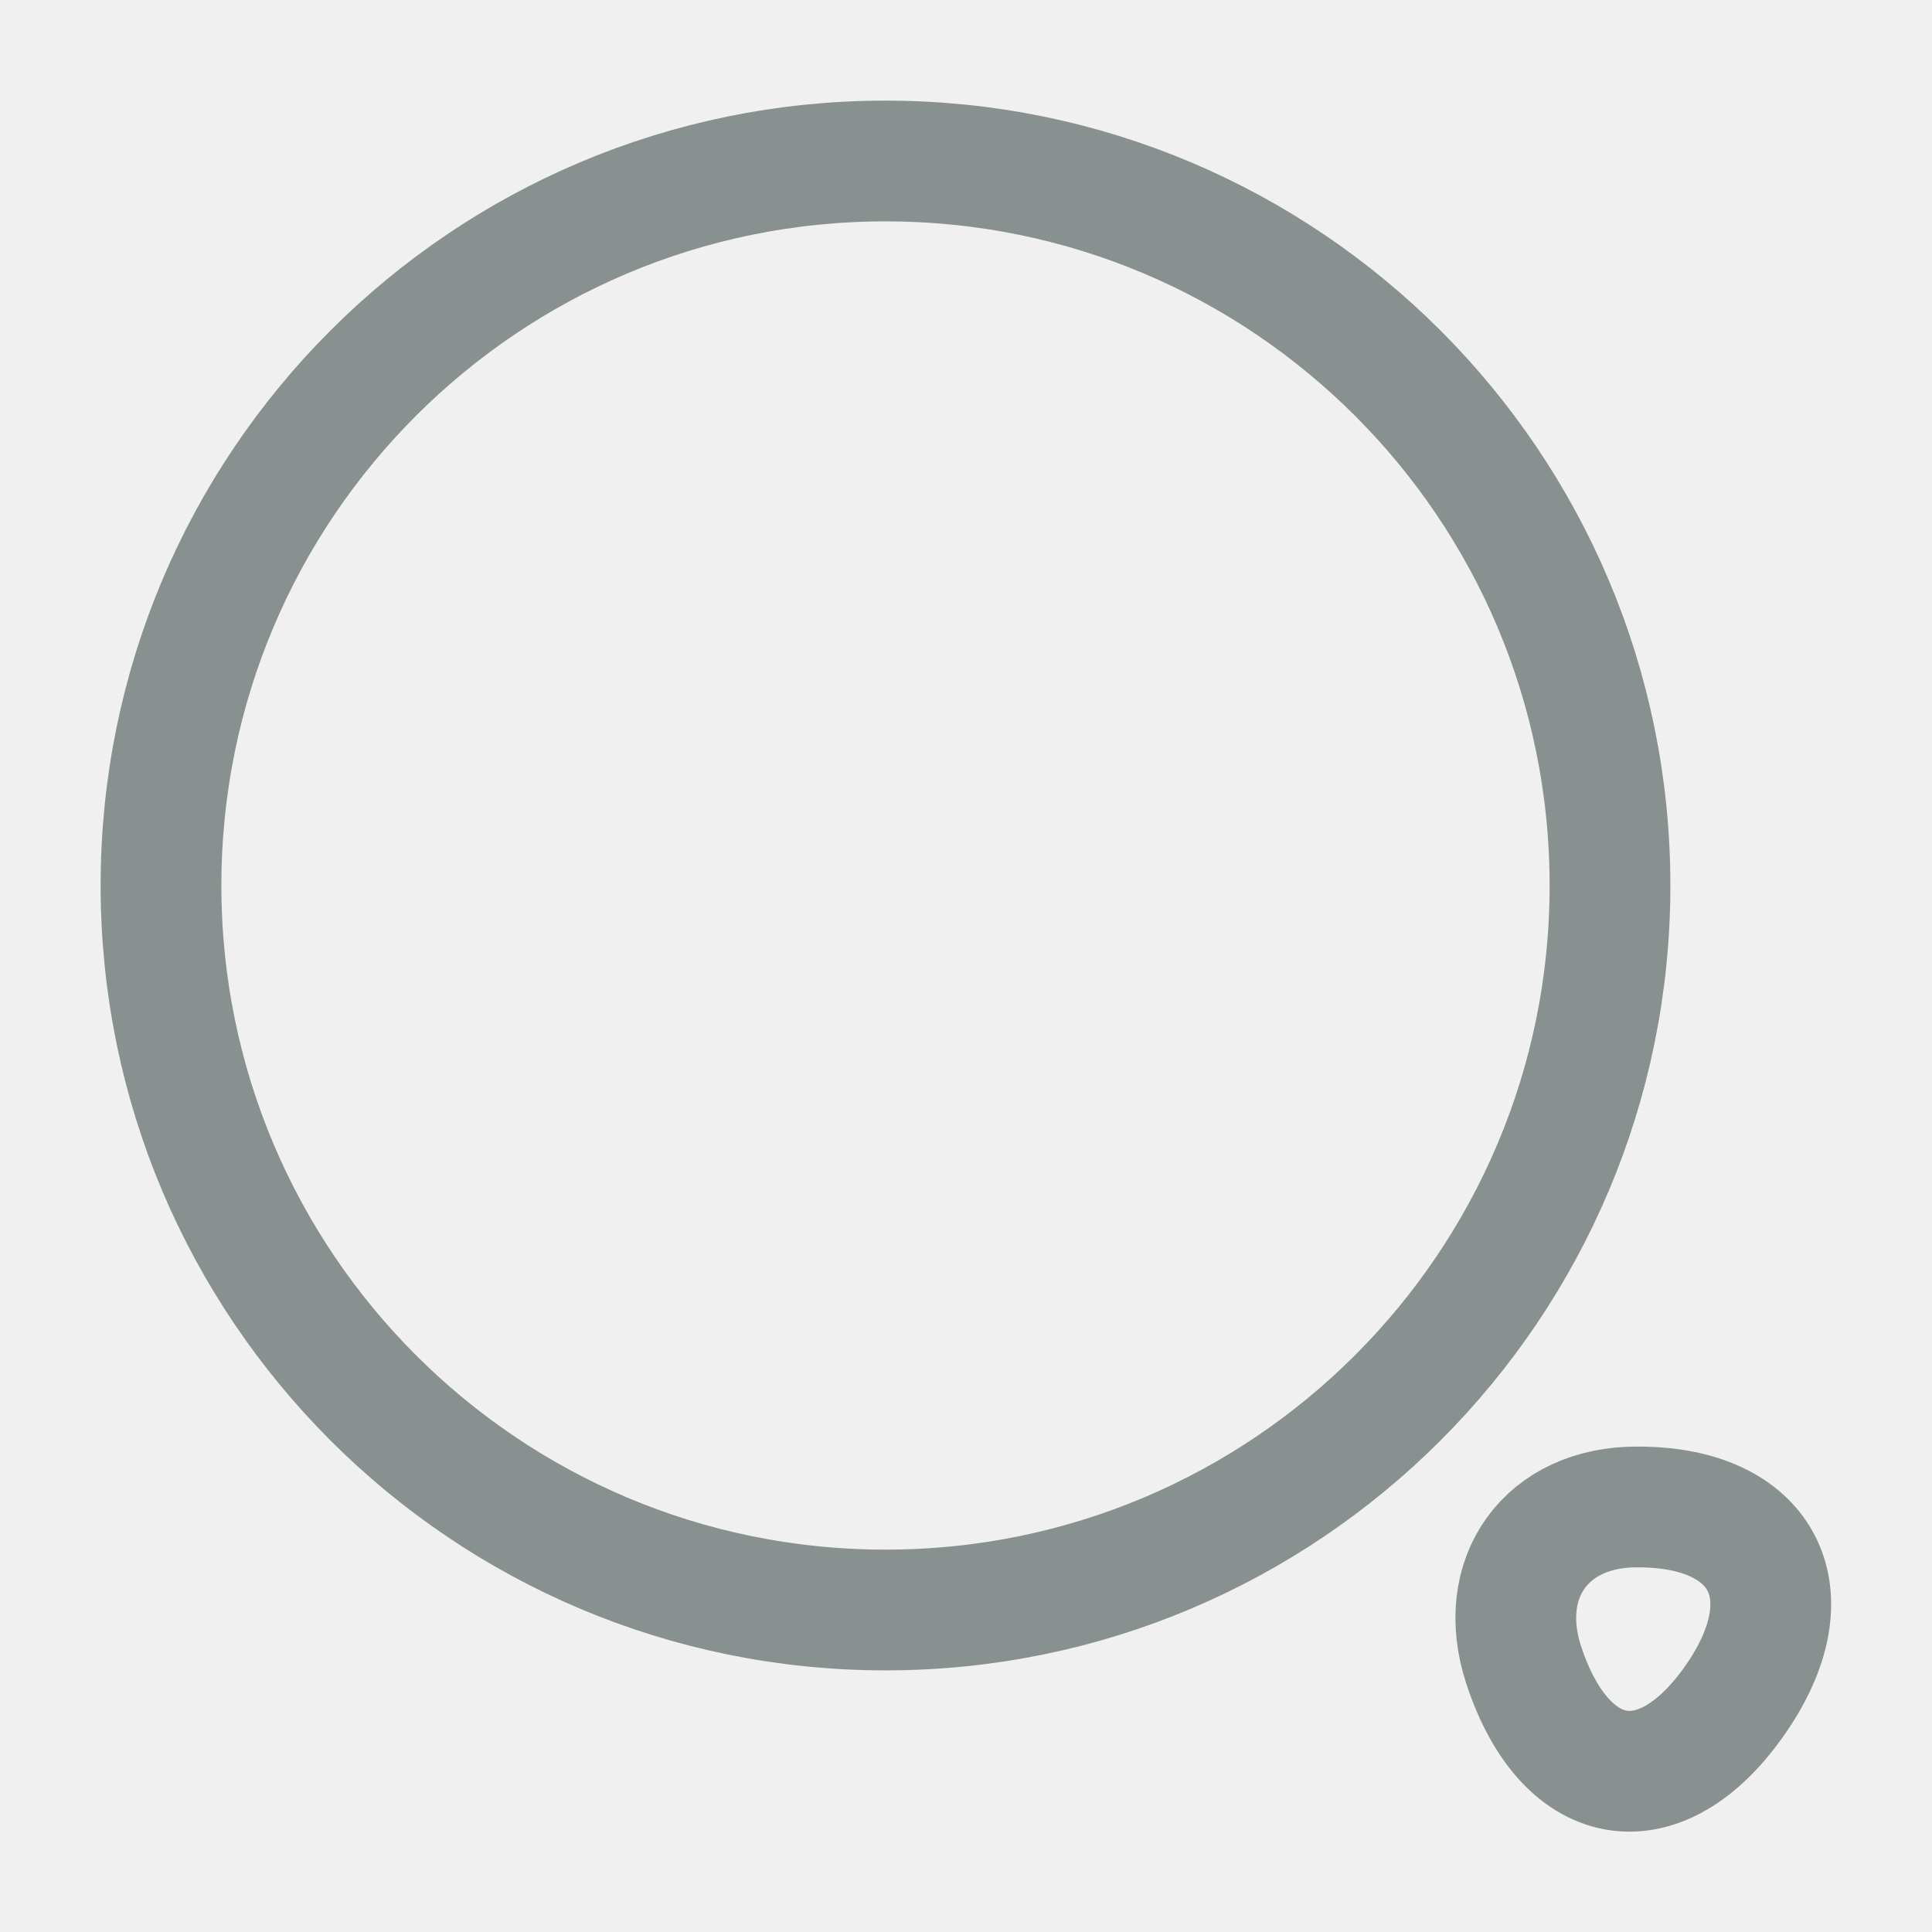
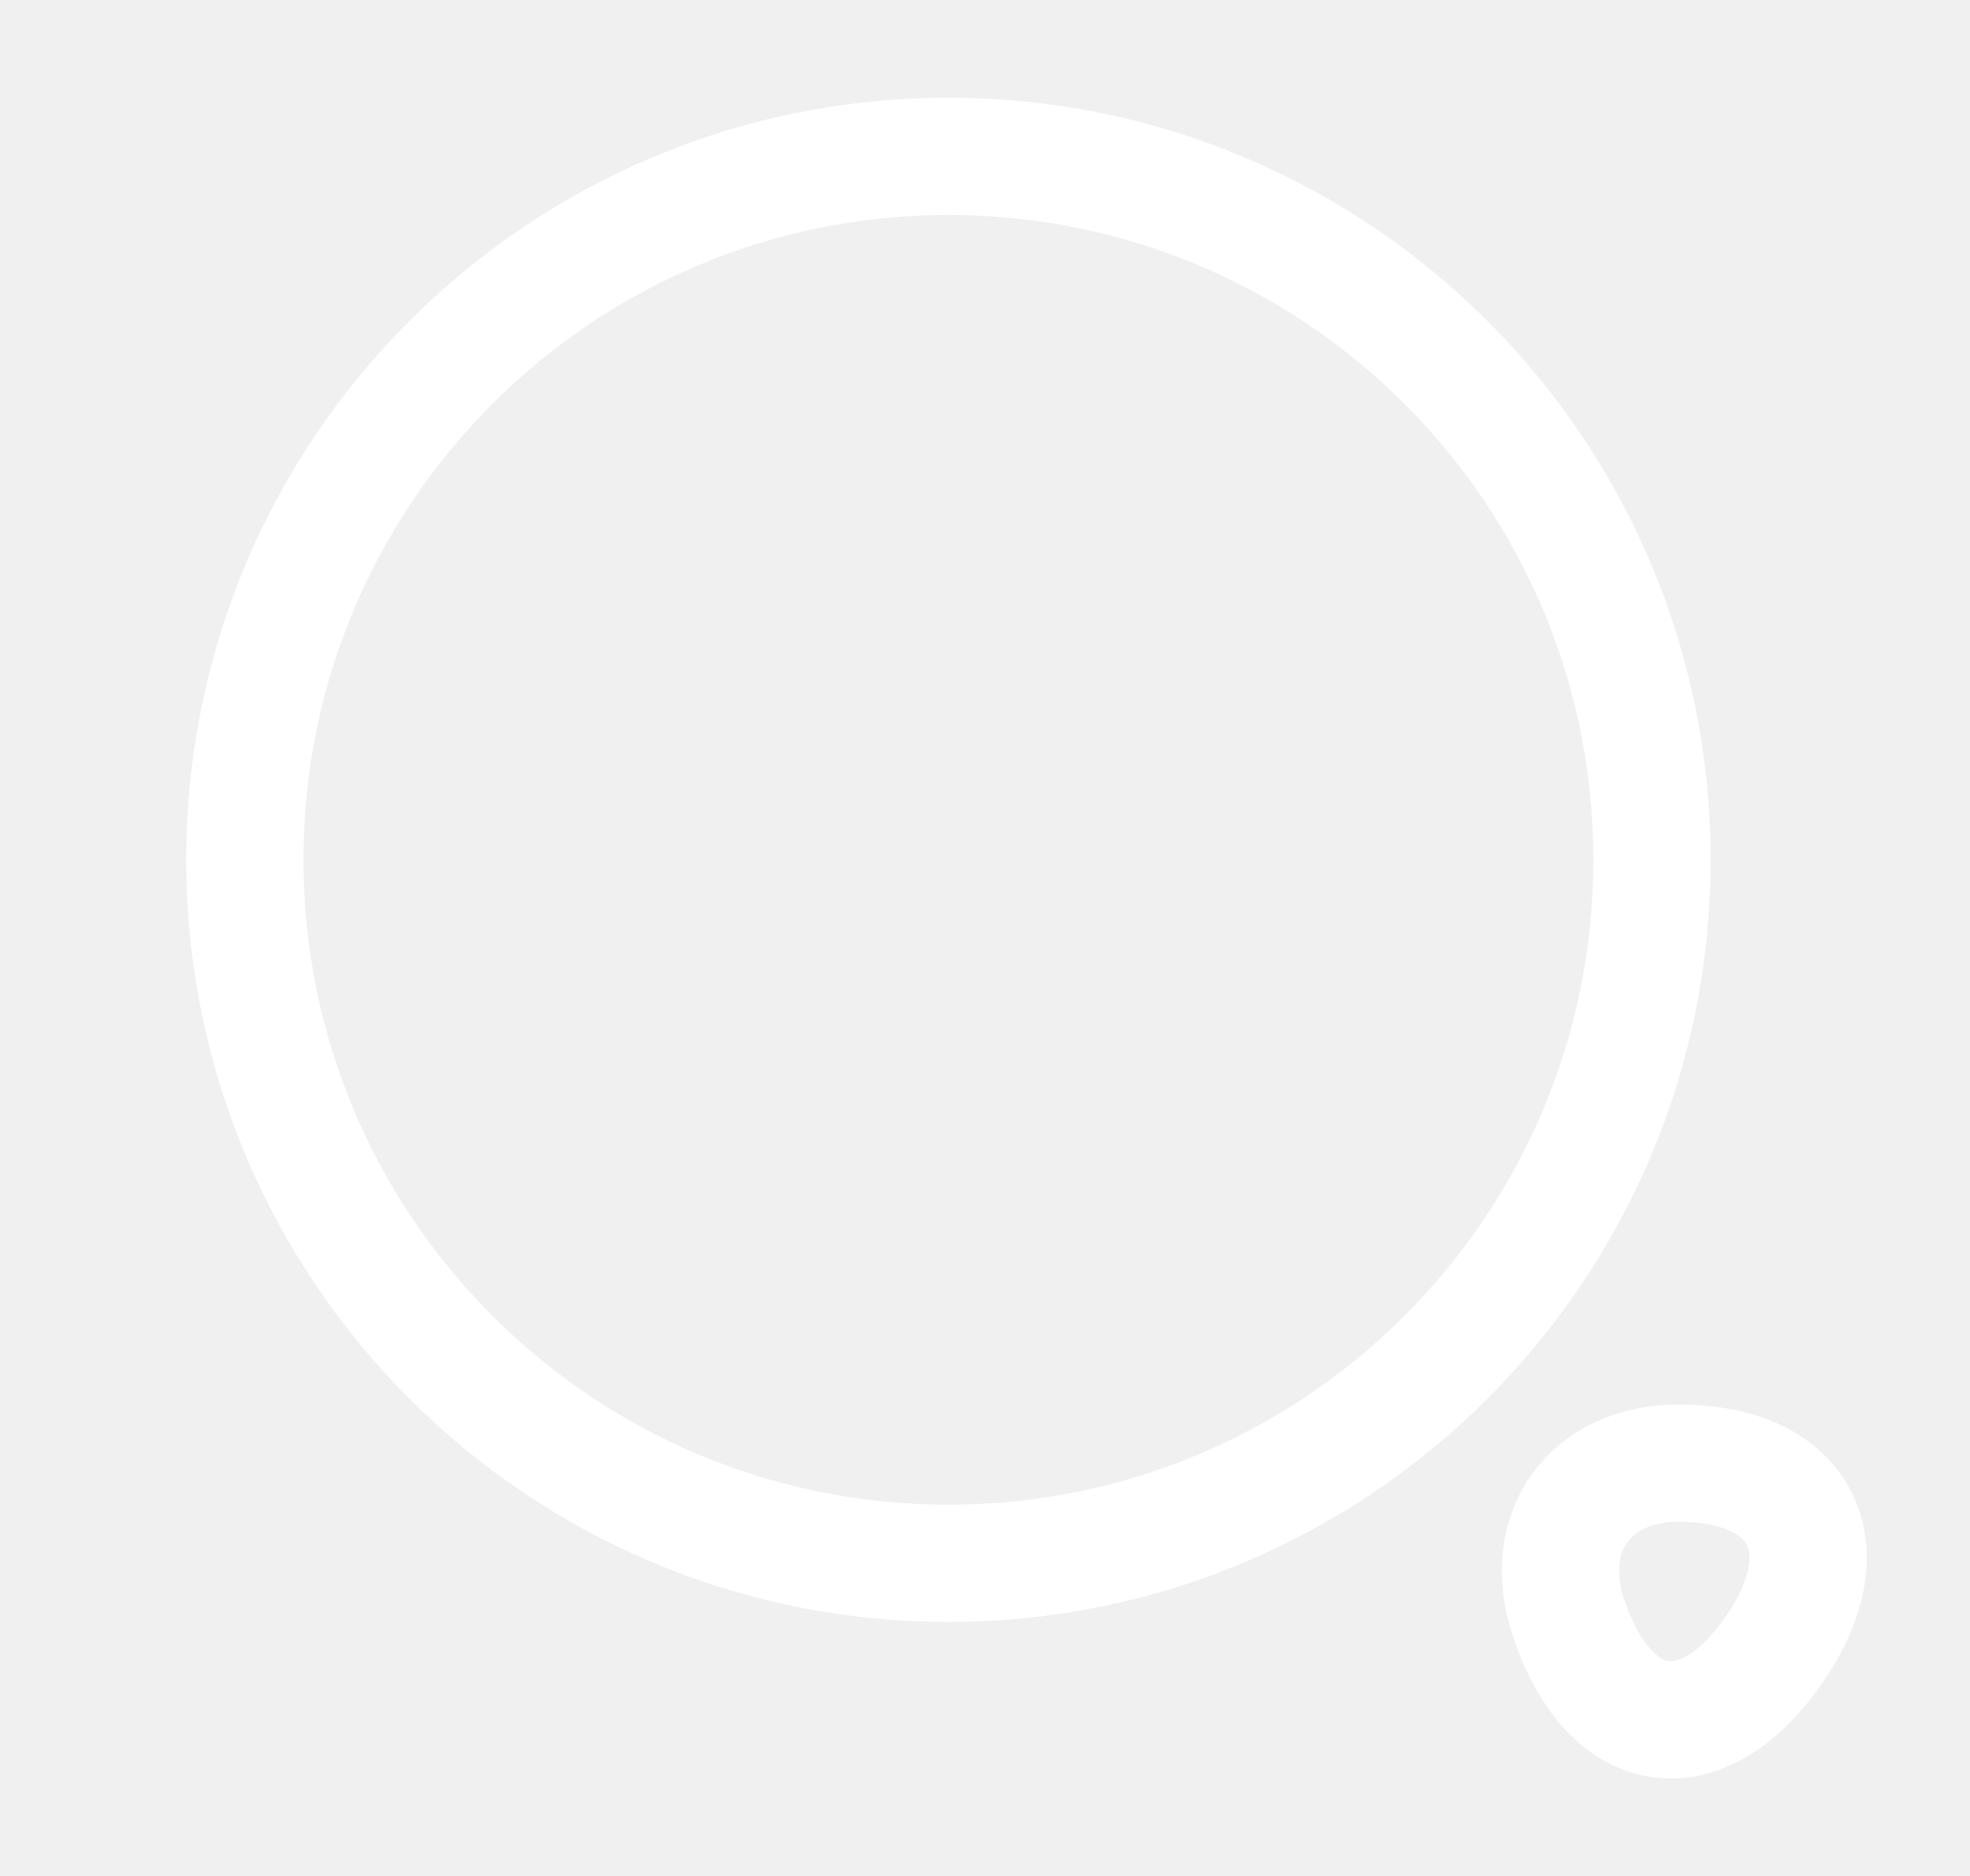
- <svg xmlns="http://www.w3.org/2000/svg" width="24" height="24" viewBox="0 0 24 24" fill="none">
-   <path d="M11 20C15.971 20 20 15.971 20 11C20 6.029 15.971 2 11 2C6.029 2 2 6.029 2 11C2 15.971 6.029 20 11 20Z" stroke="#889190" stroke-width="1.5" stroke-linecap="round" stroke-linejoin="round" />
-   <path d="M18.93 20.69C19.46 22.29 20.67 22.45 21.6 21.05C22.45 19.77 21.89 18.72 20.35 18.72C19.21 18.71 18.57 19.6 18.93 20.69Z" stroke="#889190" stroke-width="1.5" stroke-linecap="round" stroke-linejoin="round" />
+ <svg xmlns="http://www.w3.org/2000/svg" width="21" height="20" viewBox="0 0 21 20" fill="none">
+   <path d="M10.11 16.667C14.252 16.667 17.61 13.309 17.61 9.167C17.61 5.024 14.252 1.667 10.11 1.667C5.968 1.667 2.61 5.024 2.61 9.167C2.61 13.309 5.968 16.667 10.11 16.667Z" stroke="white" stroke-width="1.25" stroke-linecap="round" stroke-linejoin="round" />
+   <path d="M16.718 17.241C17.16 18.575 18.168 18.708 18.943 17.541C19.652 16.475 19.185 15.6 17.902 15.6C16.952 15.591 16.418 16.333 16.718 17.241Z" stroke="white" stroke-width="1.25" stroke-linecap="round" stroke-linejoin="round" />
</svg>
